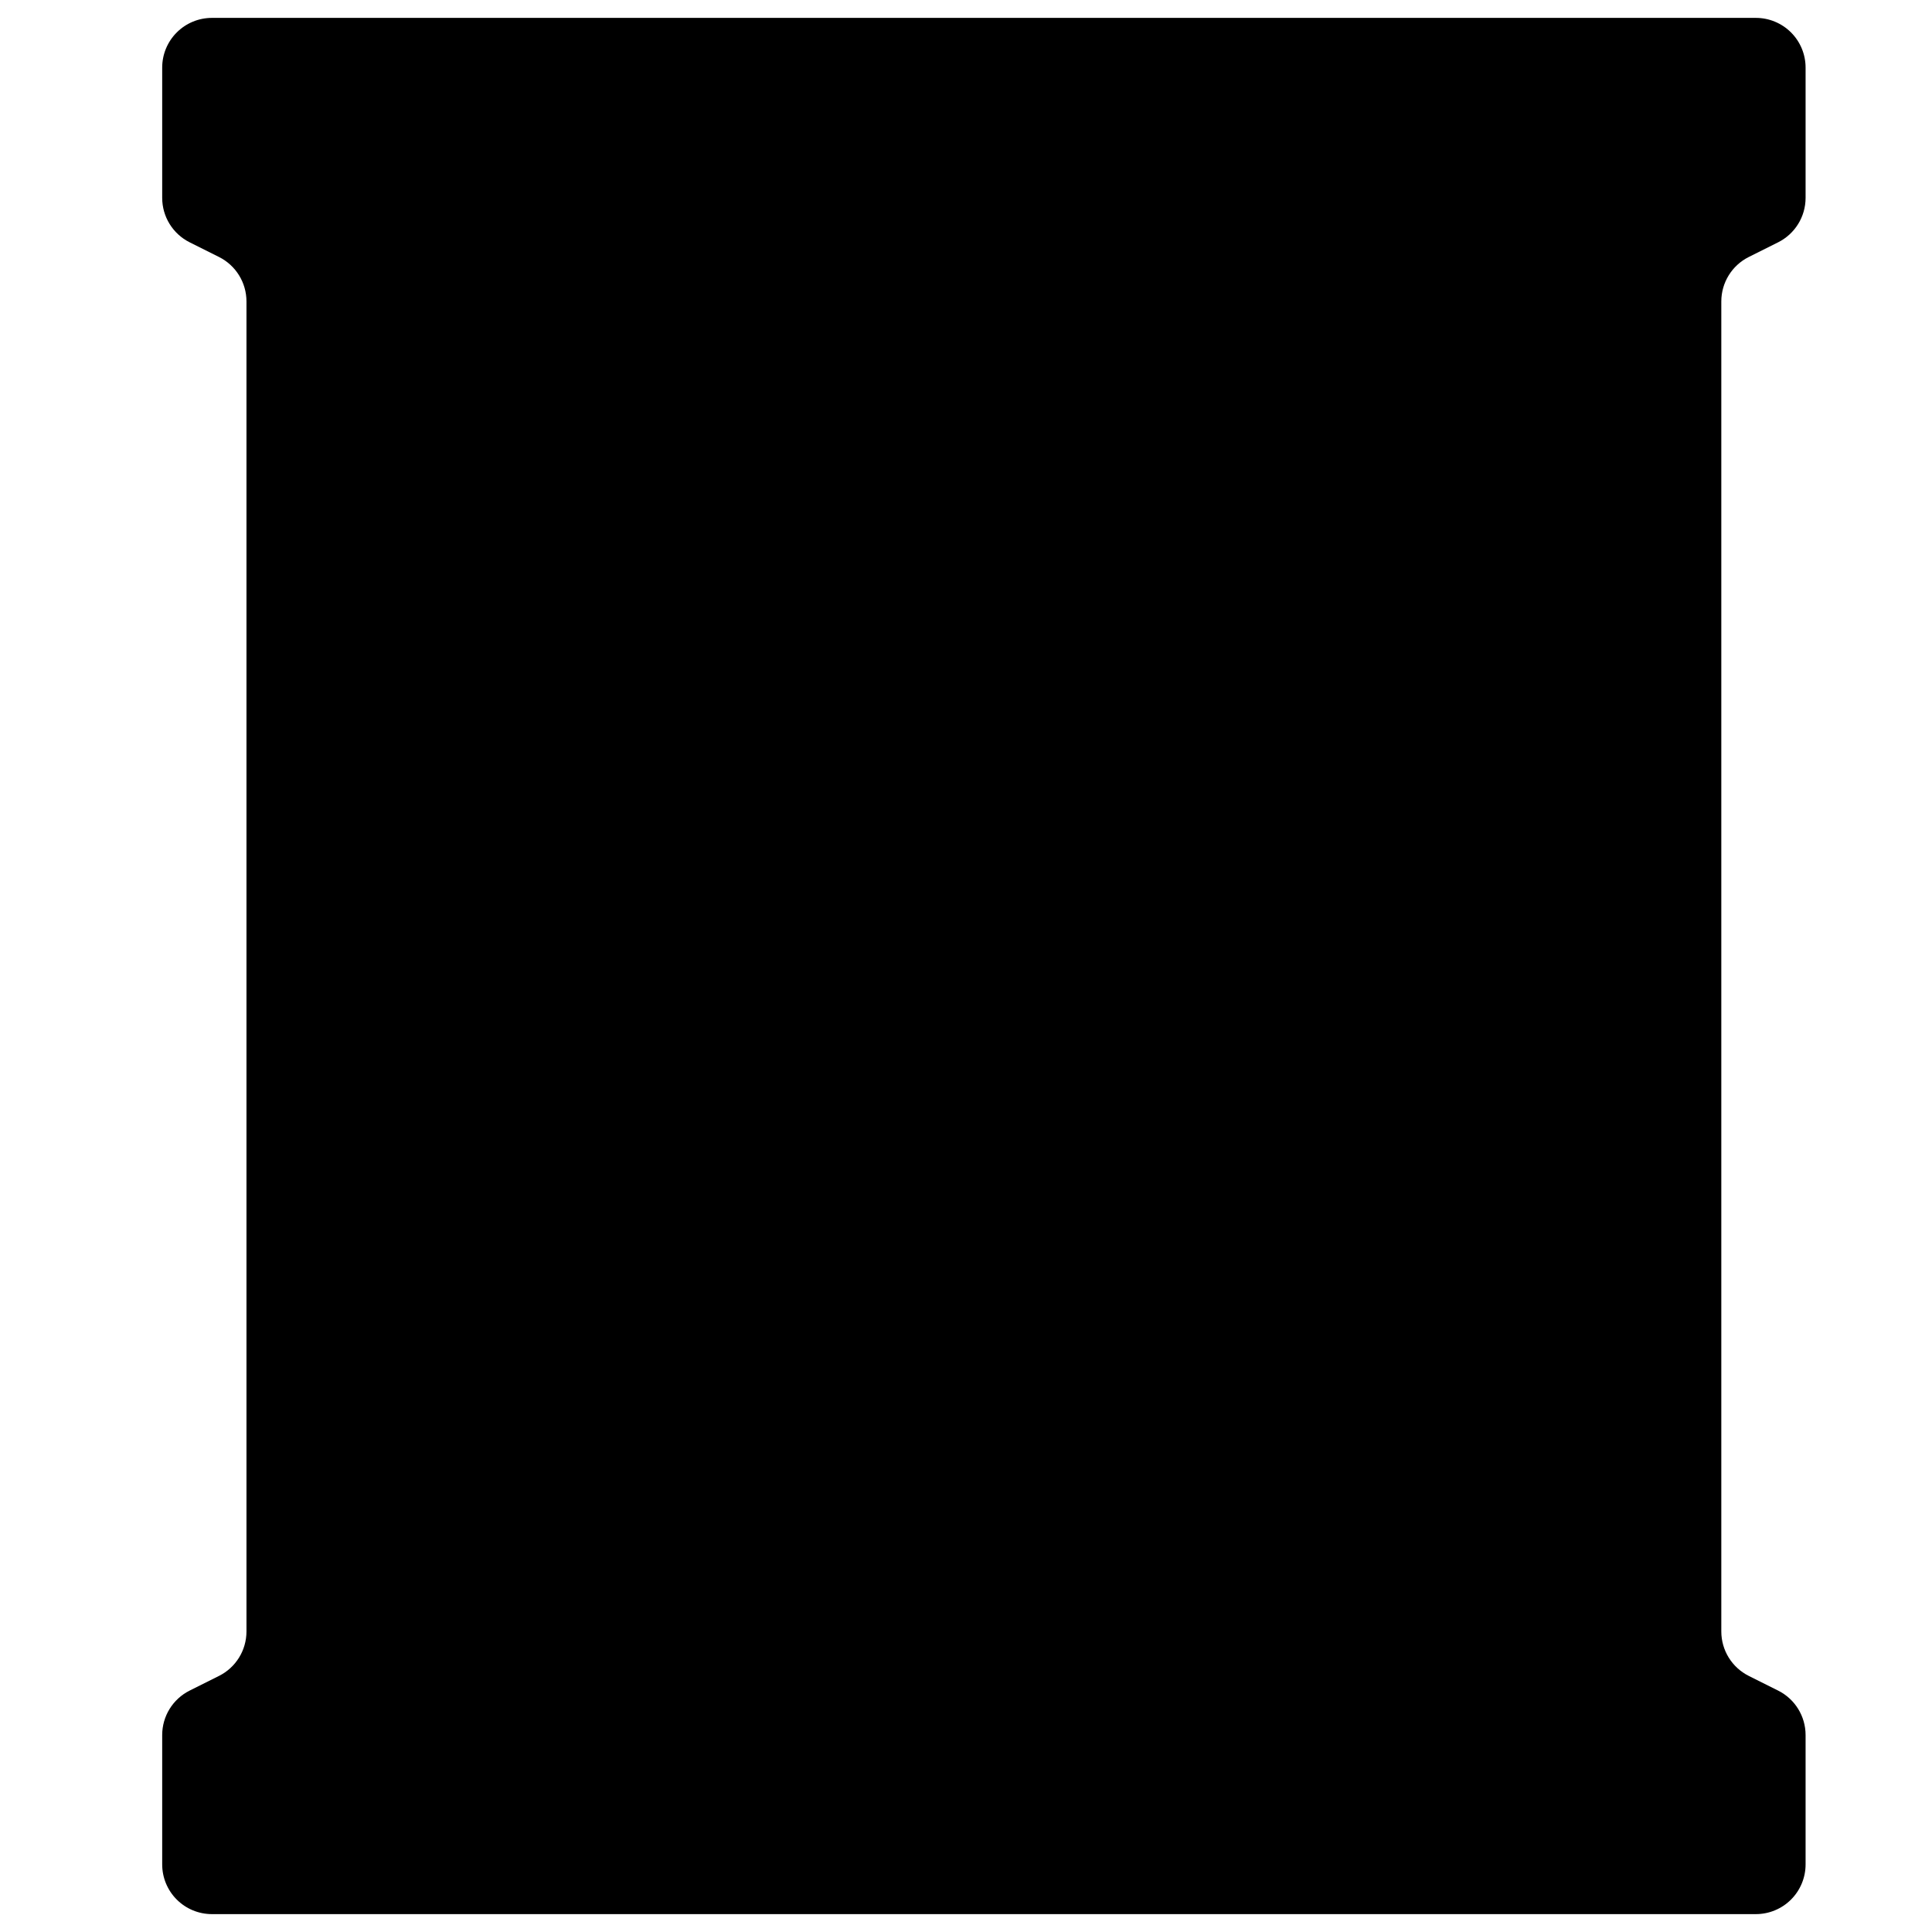
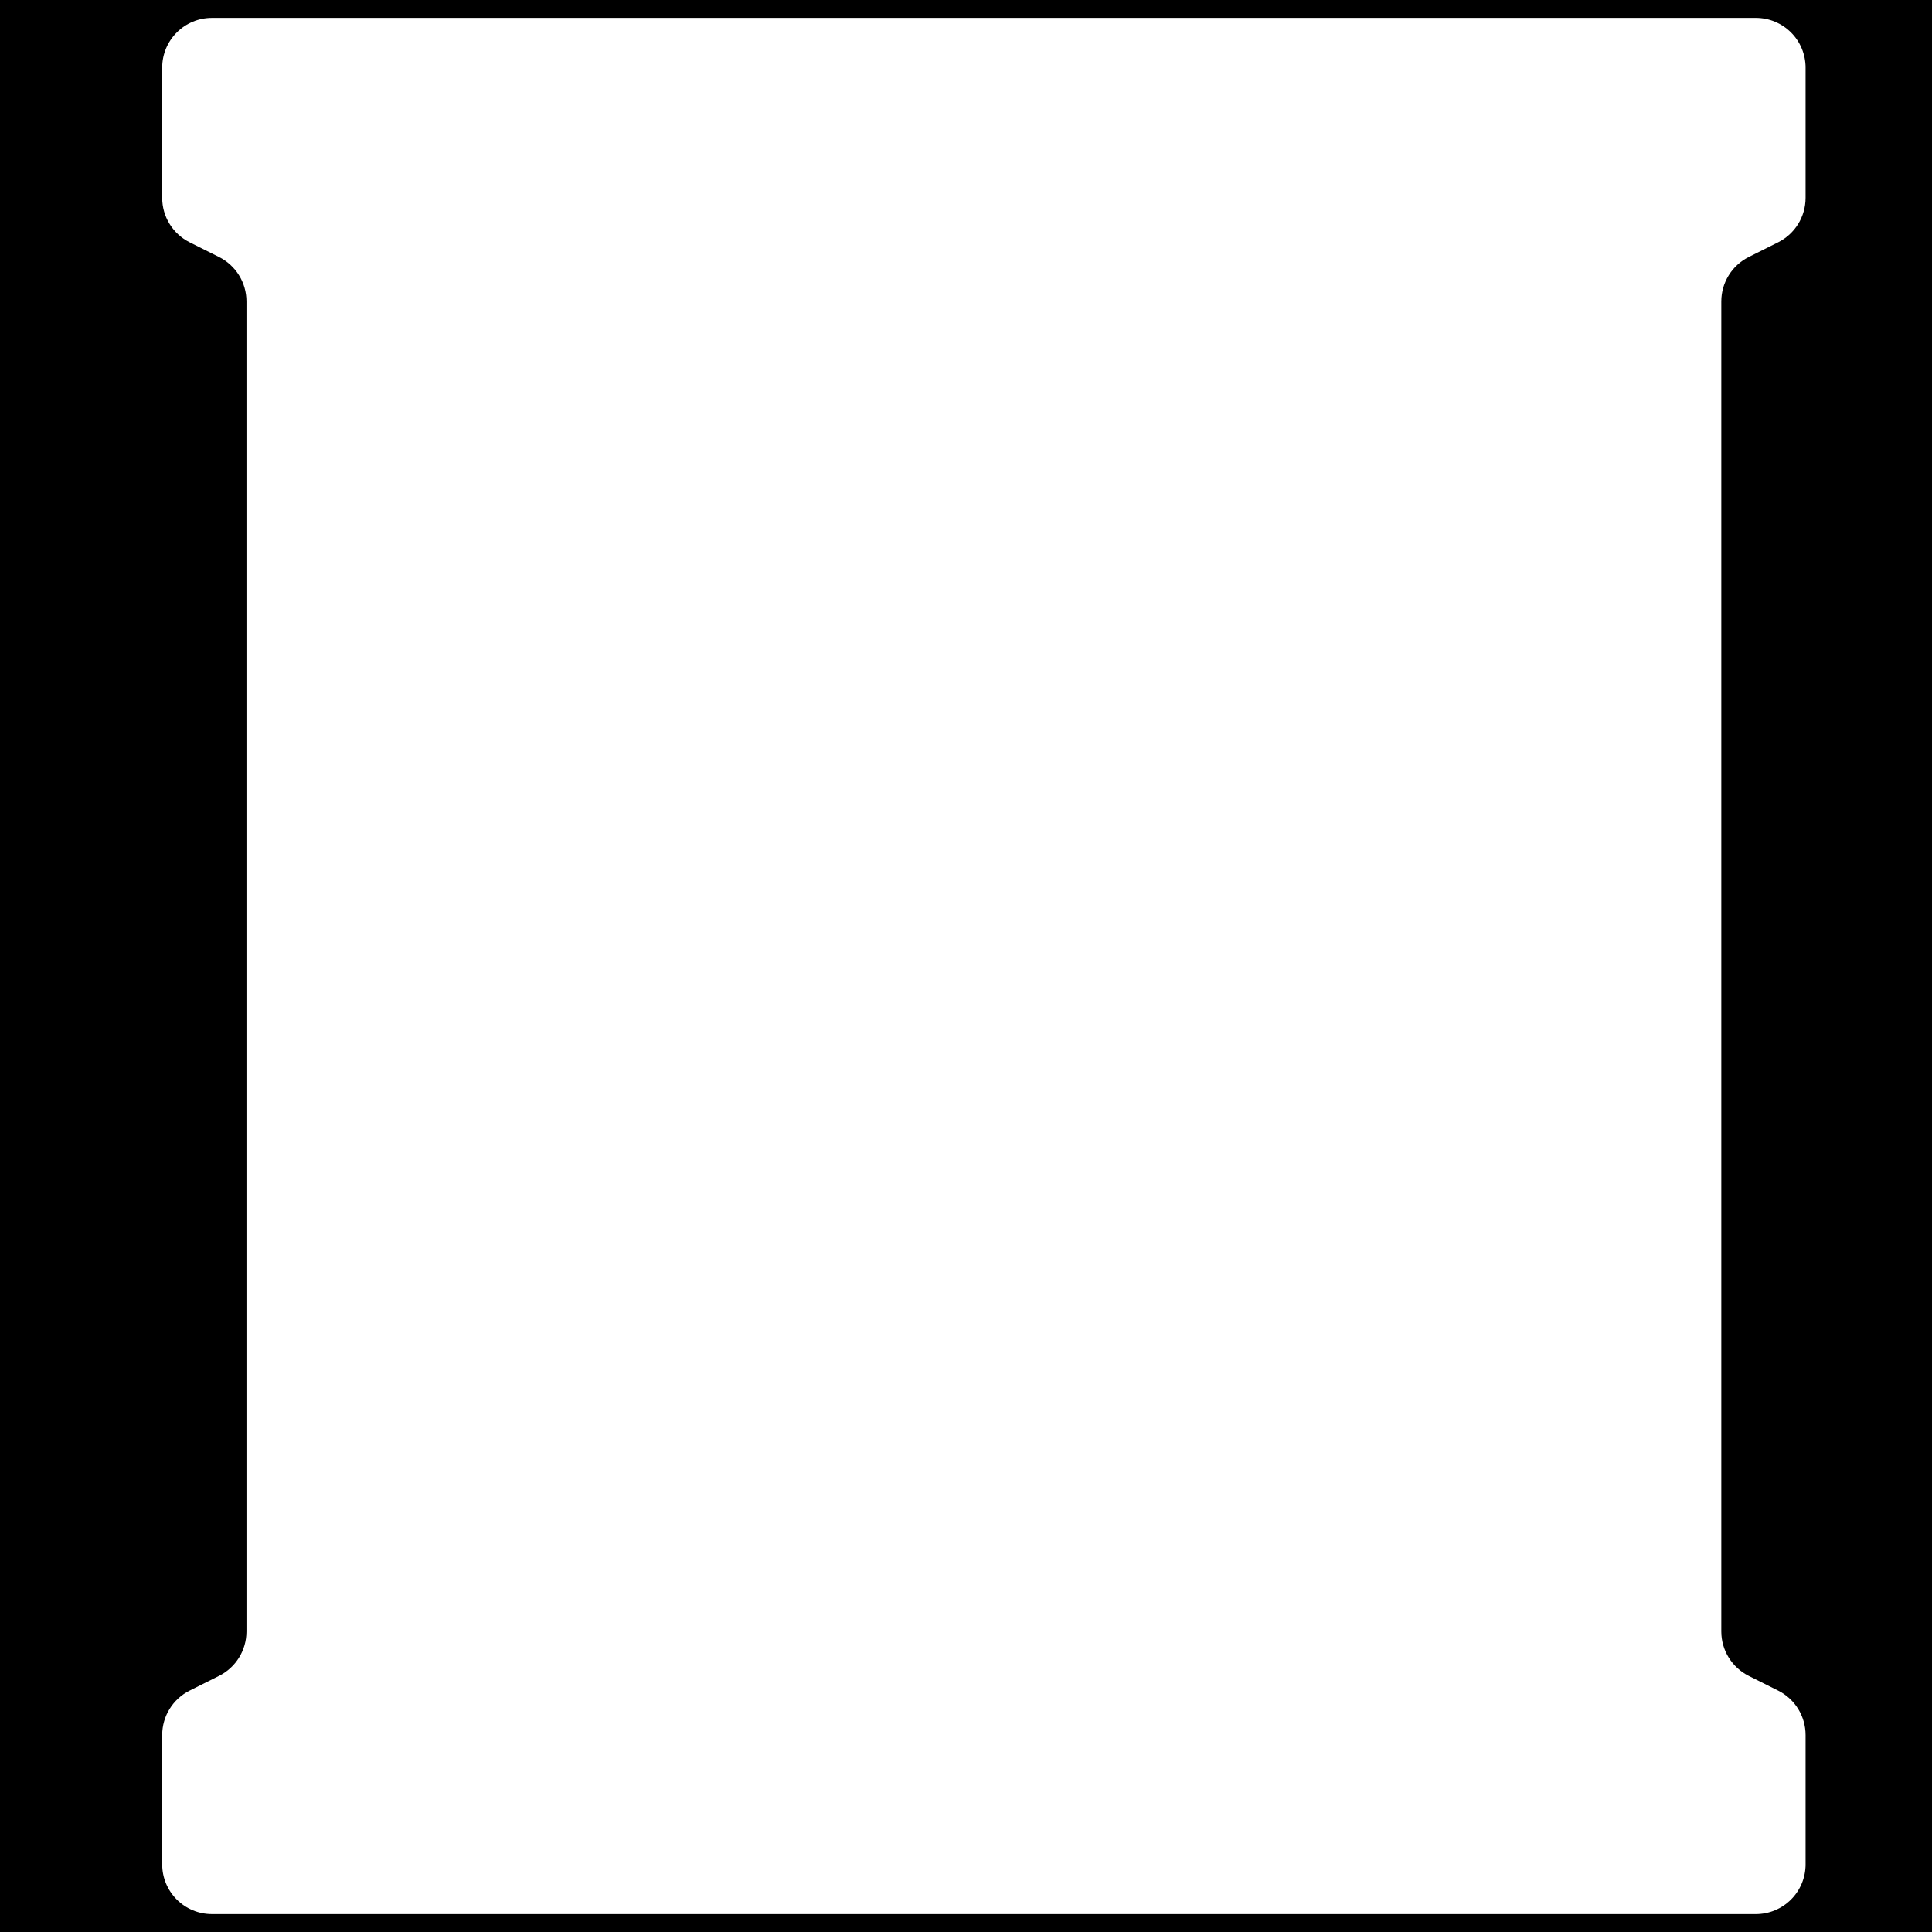
<svg xmlns="http://www.w3.org/2000/svg" width="100%" height="100%" viewBox="0 0 1080 1080" version="1.1" xml:space="preserve" style="fill-rule:evenodd;clip-rule:evenodd;stroke-linejoin:round;stroke-miterlimit:2;">
  <g transform="matrix(1.32975,0,0,1.51429,-181.362,-338.286)">
-     <path d="M240,334.672C240,327.723 235.529,321.37 228.451,318.262C224.497,316.526 220.075,314.585 216.121,312.849C209.043,309.741 204.571,303.388 204.571,296.439C204.571,283.824 204.571,263.259 204.571,248.347C204.571,243.481 206.773,238.814 210.691,235.374C214.609,231.933 219.923,230 225.464,230L874.536,230C880.077,230 885.391,231.933 889.309,235.374C893.227,238.814 895.429,243.481 895.429,248.347L895.429,296.439C895.429,303.388 890.957,309.741 883.879,312.849C879.925,314.585 875.503,316.526 871.549,318.262C864.471,321.37 860,327.723 860,334.672C860,402.837 860,757.493 860,825.658C860,832.607 864.471,838.96 871.549,842.067C875.503,843.803 879.925,845.745 883.879,847.481C890.957,850.589 895.429,856.942 895.429,863.891L895.429,911.653C895.429,916.519 893.227,921.186 889.309,924.626C885.391,928.067 880.077,930 874.536,930C772.515,930 327.485,930 225.464,930C219.923,930 214.609,928.067 210.691,924.626C206.773,921.186 204.571,916.519 204.571,911.653C204.571,896.829 204.571,876.434 204.571,863.891C204.571,856.942 209.043,850.589 216.121,847.481C220.075,845.745 224.497,843.803 228.451,842.067C235.529,838.96 240,832.607 240,825.658L240,334.672Z" />
+     <path d="M948.571,223.396L948.571,936.604L136.388,936.604L136.388,223.396L948.571,223.396ZM240,334.672L240,825.658C240,832.607 235.529,838.96 228.451,842.067L216.121,847.481C209.043,850.589 204.571,856.942 204.571,863.891L204.571,911.653C204.571,916.519 206.773,921.186 210.691,924.626C214.609,928.067 219.923,930 225.464,930L874.536,930C880.077,930 885.391,928.067 889.309,924.626C893.227,921.186 895.429,916.519 895.429,911.653L895.429,863.891C895.429,856.942 890.957,850.589 883.879,847.481L871.549,842.067C864.471,838.96 860,832.607 860,825.658L860,334.672C860,327.723 864.471,321.37 871.549,318.262L883.879,312.849C890.957,309.741 895.429,303.388 895.429,296.439L895.429,248.347C895.429,243.481 893.227,238.814 889.309,235.374C885.391,231.933 880.077,230 874.536,230L225.464,230C219.923,230 214.609,231.933 210.691,235.374C206.773,238.814 204.571,243.481 204.571,248.347L204.571,296.439C204.571,303.388 209.043,309.741 216.121,312.849L228.451,318.262C235.529,321.37 240,327.723 240,334.672Z" />
  </g>
</svg>
